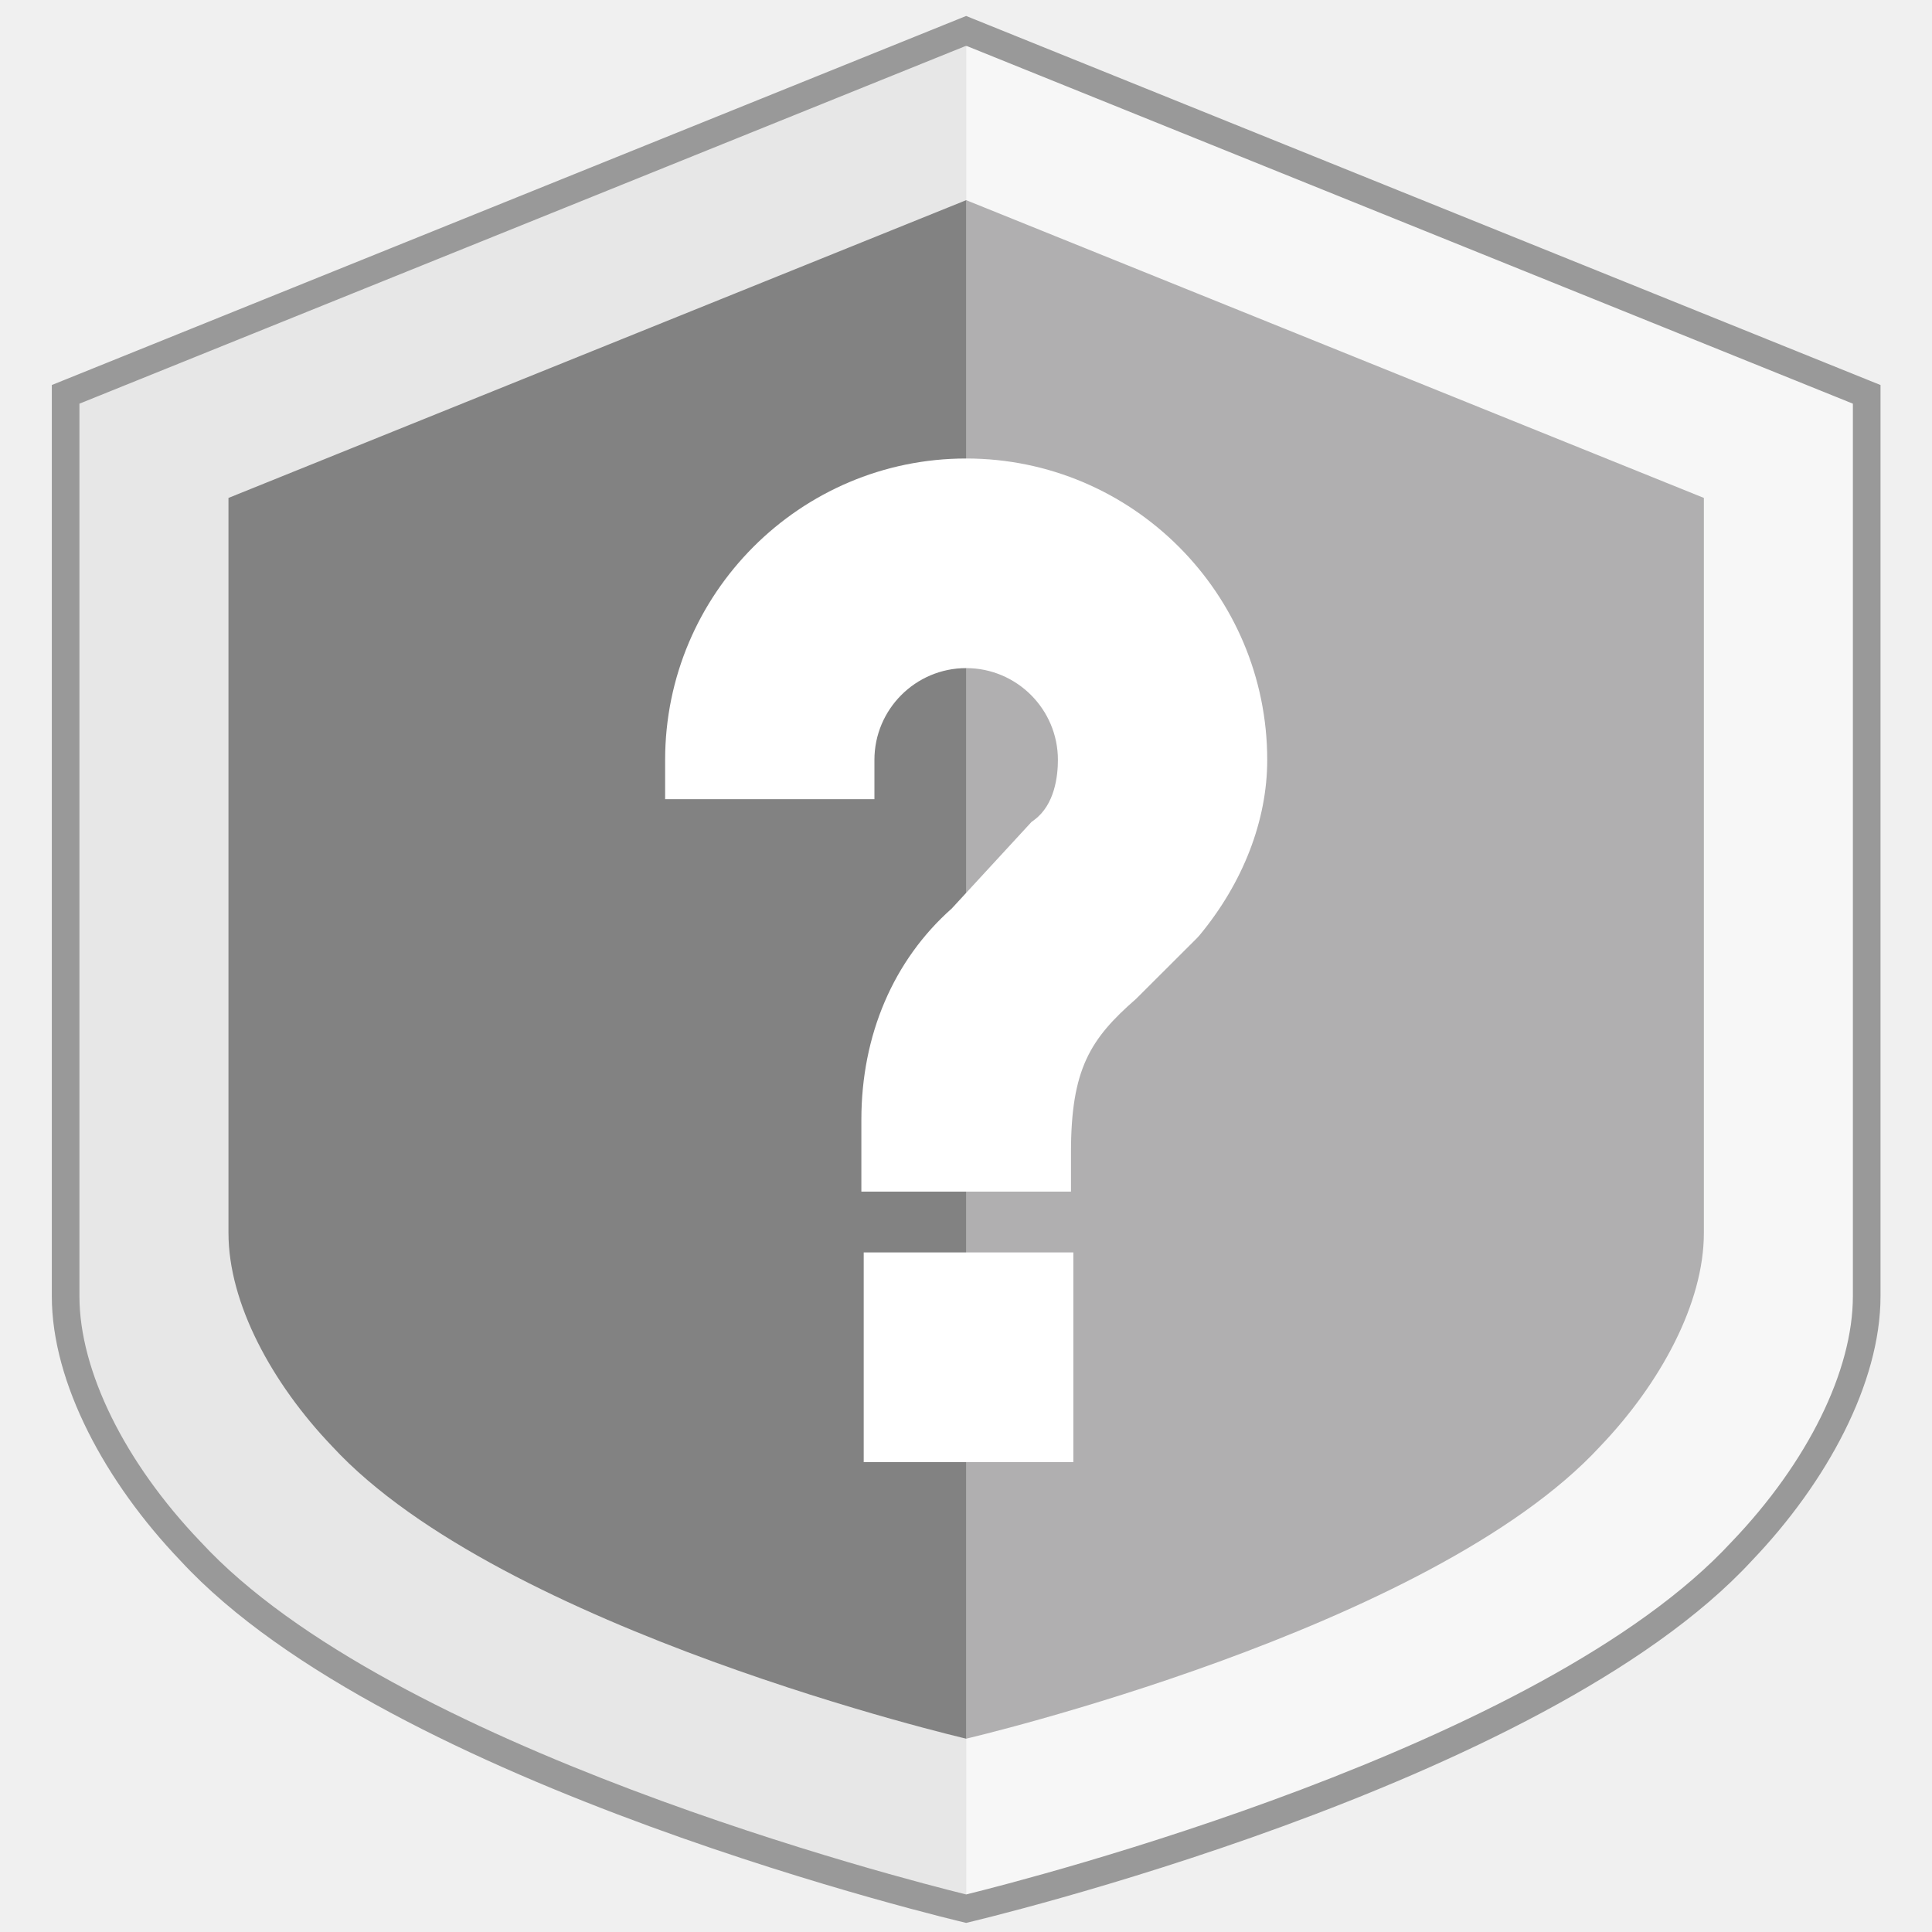
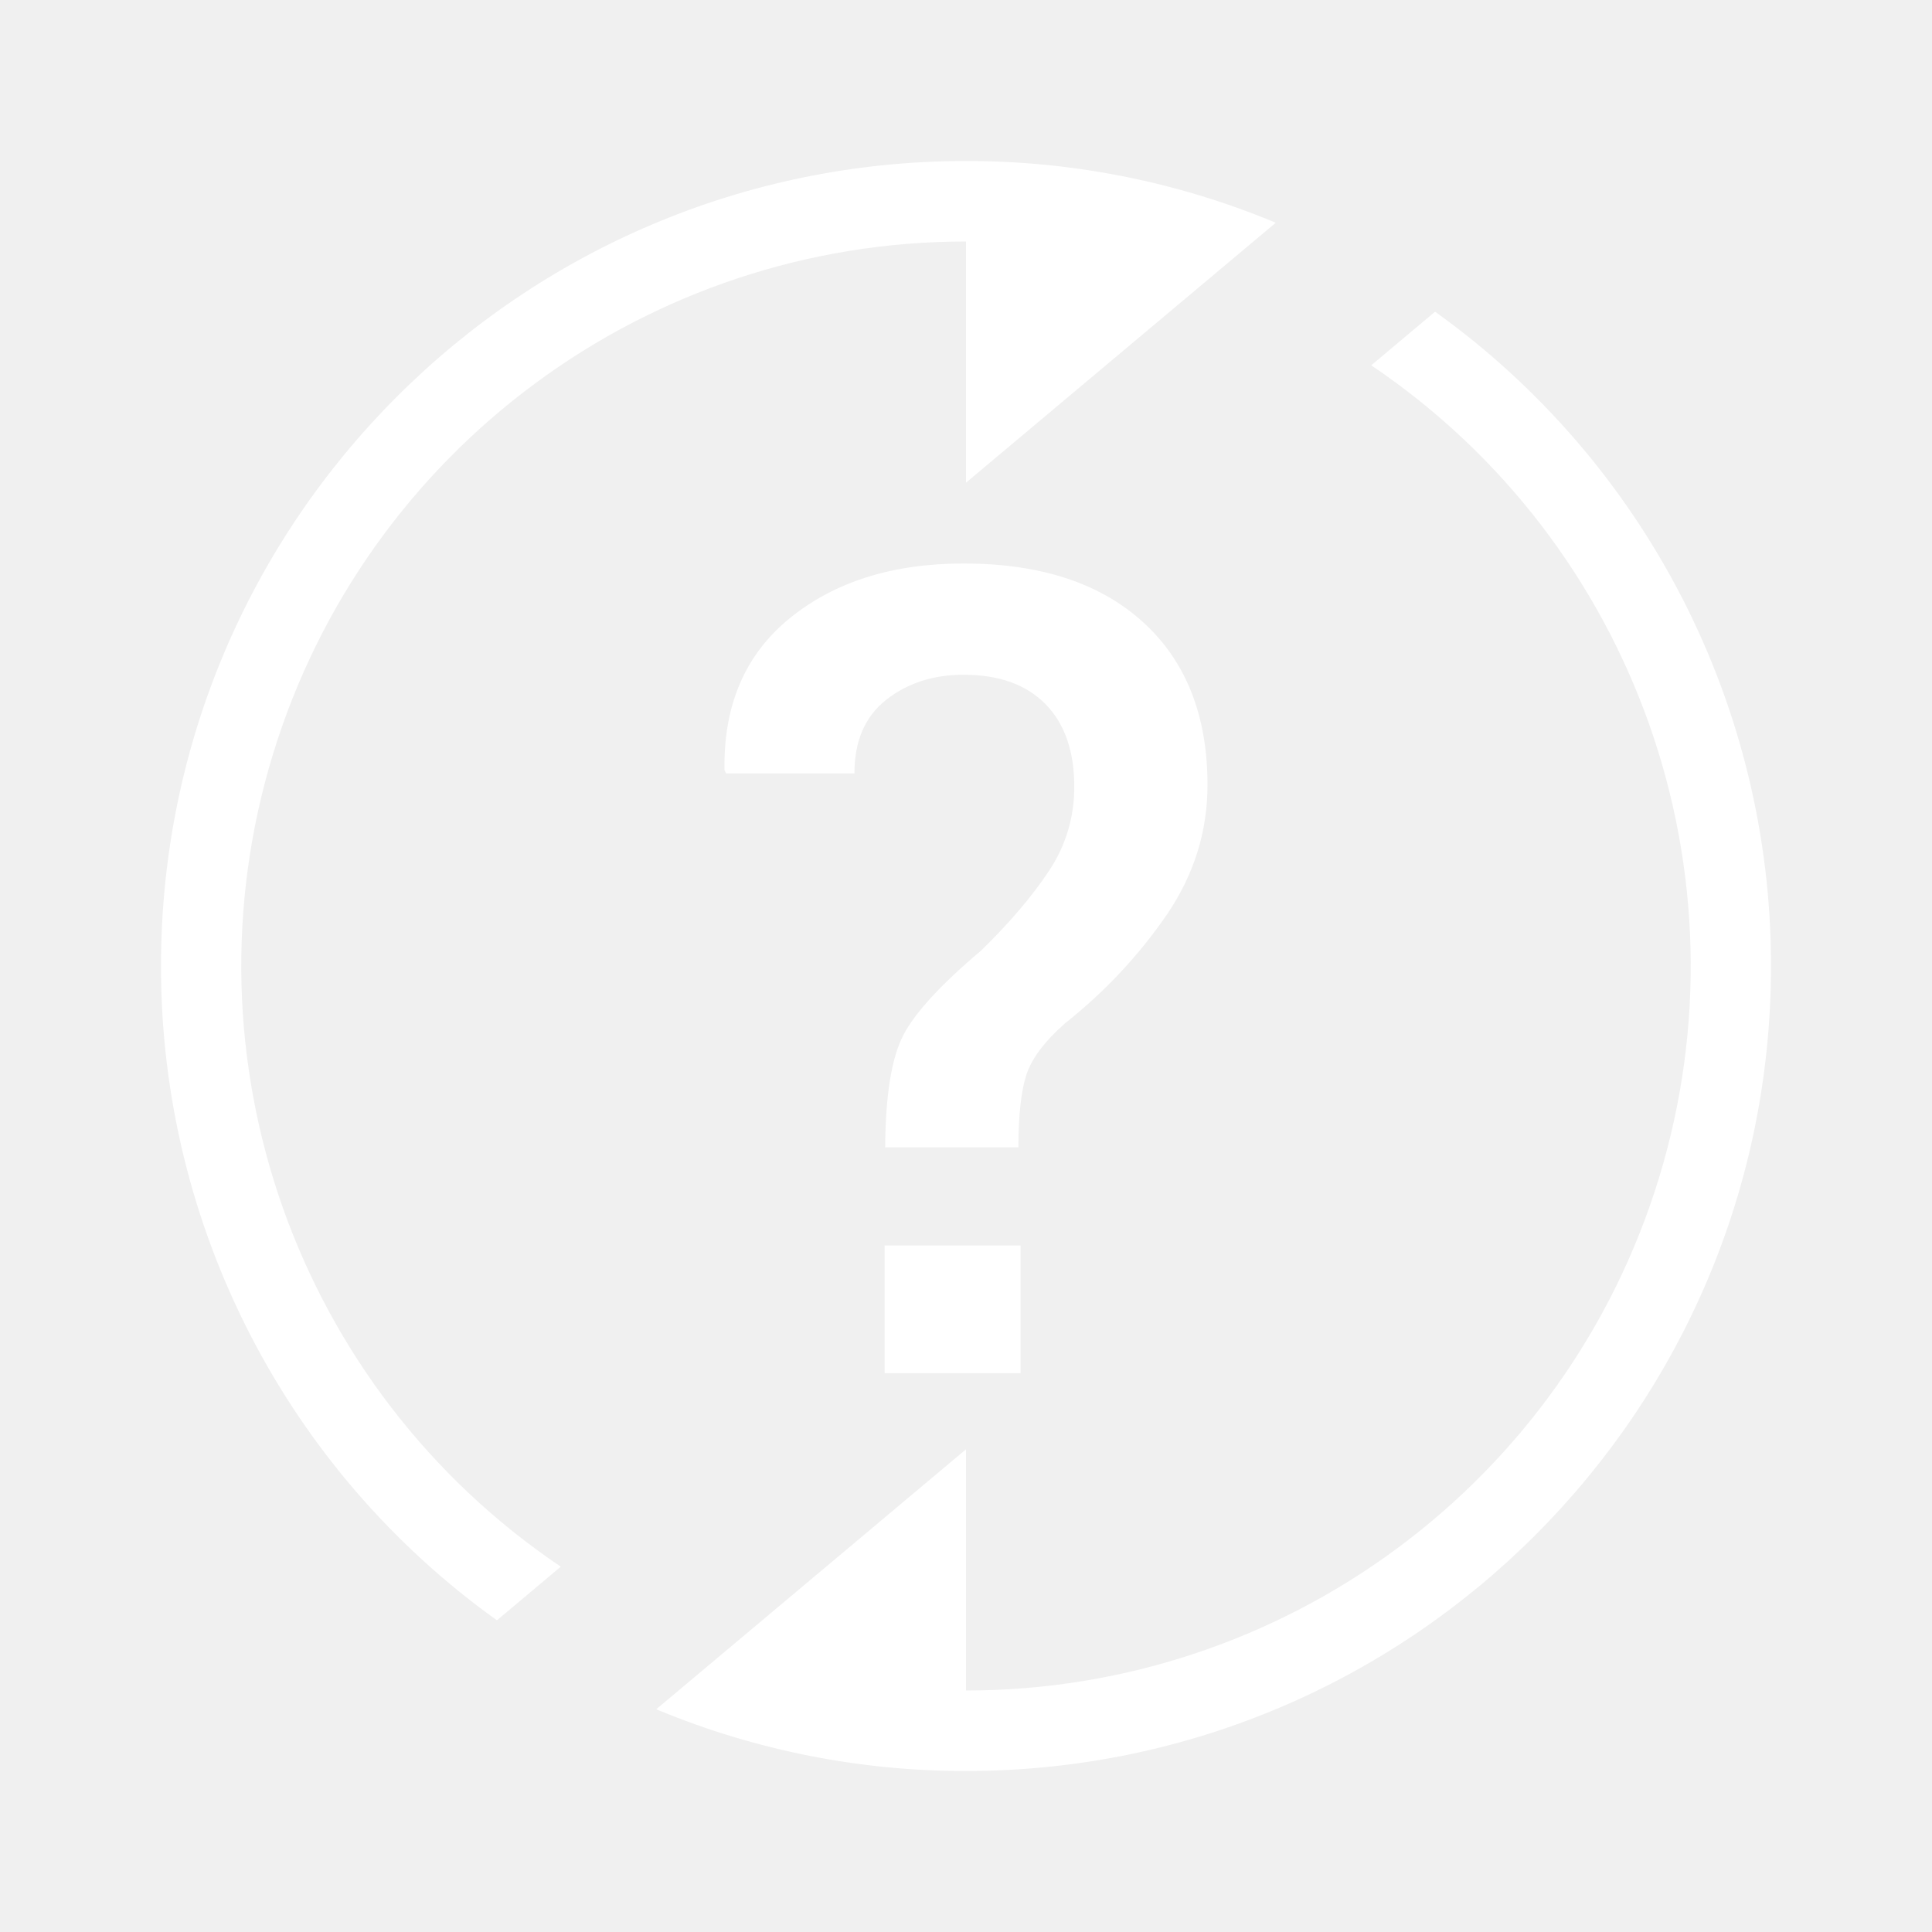
- <svg xmlns="http://www.w3.org/2000/svg" version="1.1" id="Layer_1" x="0px" y="0px" width="209.76px" height="209.76px" viewBox="0 0 209.76 209.76" enable-background="new 0 0 209.76 209.76" xml:space="preserve">
-   <g>
-     <g>
-       <path fill="#F7F7F7" d="M204.17,140.732c0,9.422-5.82,20.203-13.977,28.723c-22.828,24.738-85.303,39.316-85.303,39.316V1.73    l99.279,40.072V140.732z" />
-       <path fill="#E7E7E7" d="M5.627,140.732c0,9.422,5.82,20.203,13.977,28.723c22.828,24.738,85.303,39.316,85.303,39.316V1.73    L5.627,41.803V140.732z" />
-     </g>
-     <path fill="#999999" d="M104.949,4.99l96.221,38.837v96.905c0,8.09-4.913,18.051-13.144,26.648l-0.019,0.02l-0.02,0.02   c-20.611,22.338-76.297,36.59-83.09,38.263c-6.793-1.673-62.479-15.925-83.09-38.263l-0.02-0.02l-0.019-0.02   c-8.23-8.598-13.144-18.559-13.144-26.648V43.827L104.848,4.99l0.051,0.021L104.949,4.99 M104.906,1.73l-0.008,0.004l-0.008-0.004   v0.007L5.627,41.803v98.93c0,9.422,5.82,20.203,13.977,28.723c22.705,24.605,84.621,39.156,85.287,39.313v0.004l0.008-0.002   c0.001,0,0.008,0.002,0.008,0.002v-0.004c0.666-0.156,62.582-14.707,85.287-39.313c8.156-8.52,13.977-19.301,13.977-28.723v-98.93   L104.906,1.737V1.73L104.906,1.73z" />
-     <g>
-       <path fill="#B0AFB0" d="M184.991,133.877c0,7.602-4.696,16.301-11.275,23.174c-18.418,19.959-68.822,31.721-68.822,31.721V21.73    l80.098,32.33V133.877z" />
-       <path fill="#828282" d="M24.807,133.877c0,7.602,4.696,16.301,11.275,23.174c18.418,19.959,68.823,31.721,68.823,31.721V21.73    l-80.099,32.33V133.877z" />
-     </g>
-     <g>
-       <rect x="93.775" y="135.977" fill="#FFFFFF" width="22.758" height="22.768" />
-       <path fill="#FFFFFF" d="M104.898,49.78c-18.023,0-32.684,14.68-32.684,32.723v4.266h22.723v-4.266    c0-5.495,4.469-9.965,9.961-9.965s9.961,4.47,9.961,9.965c0,1.718-0.332,4.848-2.553,6.504l-0.318,0.237l-8.652,9.392    c-6.332,5.612-9.816,13.746-9.816,22.935v7.805h22.758v-4.266c0-9.041,2.084-12.318,7.072-16.667l6.598-6.584l0.268-0.292    c4.752-5.724,7.369-12.494,7.369-19.063C137.584,64.46,122.92,49.78,104.898,49.78z" />
-     </g>
+ <svg xmlns="http://www.w3.org/2000/svg" width="24" height="24" viewBox="0 0 24 24">
+   <g fill="#FFF" fill-rule="nonzero">
+     <path d="M8.188 21.248a9.929 9.929 0 0 1-.036-.015L12 18.004V21a9 9 0 0 0 5.034-16.462l.793-.666A9.987 9.987 0 0 1 22 12c0 5.523-4.477 10-10 10a9.97 9.97 0 0 1-3.812-.752zm7.624-18.496l.036.015L12 5.996V3a9 9 0 0 0-5.034 16.462l-.793.666A9.987 9.987 0 0 1 2 12C2 6.477 6.477 2 12 2a9.97 9.97 0 0 1 3.812.752z" />
+     <path d="M10.996 14.253c.004-.65.08-1.114.225-1.393.145-.28.467-.63.967-1.052.354-.345.635-.676.844-.991.209-.316.313-.664.313-1.045 0-.44-.119-.782-.357-1.025-.239-.243-.578-.365-1.018-.365-.377 0-.697.104-.96.31-.264.207-.396.512-.396.916H9.021L9 9.568c-.014-.809.257-1.439.813-1.89C10.37 7.226 11.09 7 11.97 7c.953 0 1.696.243 2.23.729.533.485.8 1.16.8 2.022 0 .577-.167 1.111-.5 1.604a6.197 6.197 0 0 1-1.264 1.352c-.259.227-.42.442-.487.647-.065.204-.098.504-.098.899h-1.655zm1.682 2.805h-1.689v-1.586h1.689v1.586z" />
  </g>
</svg>
